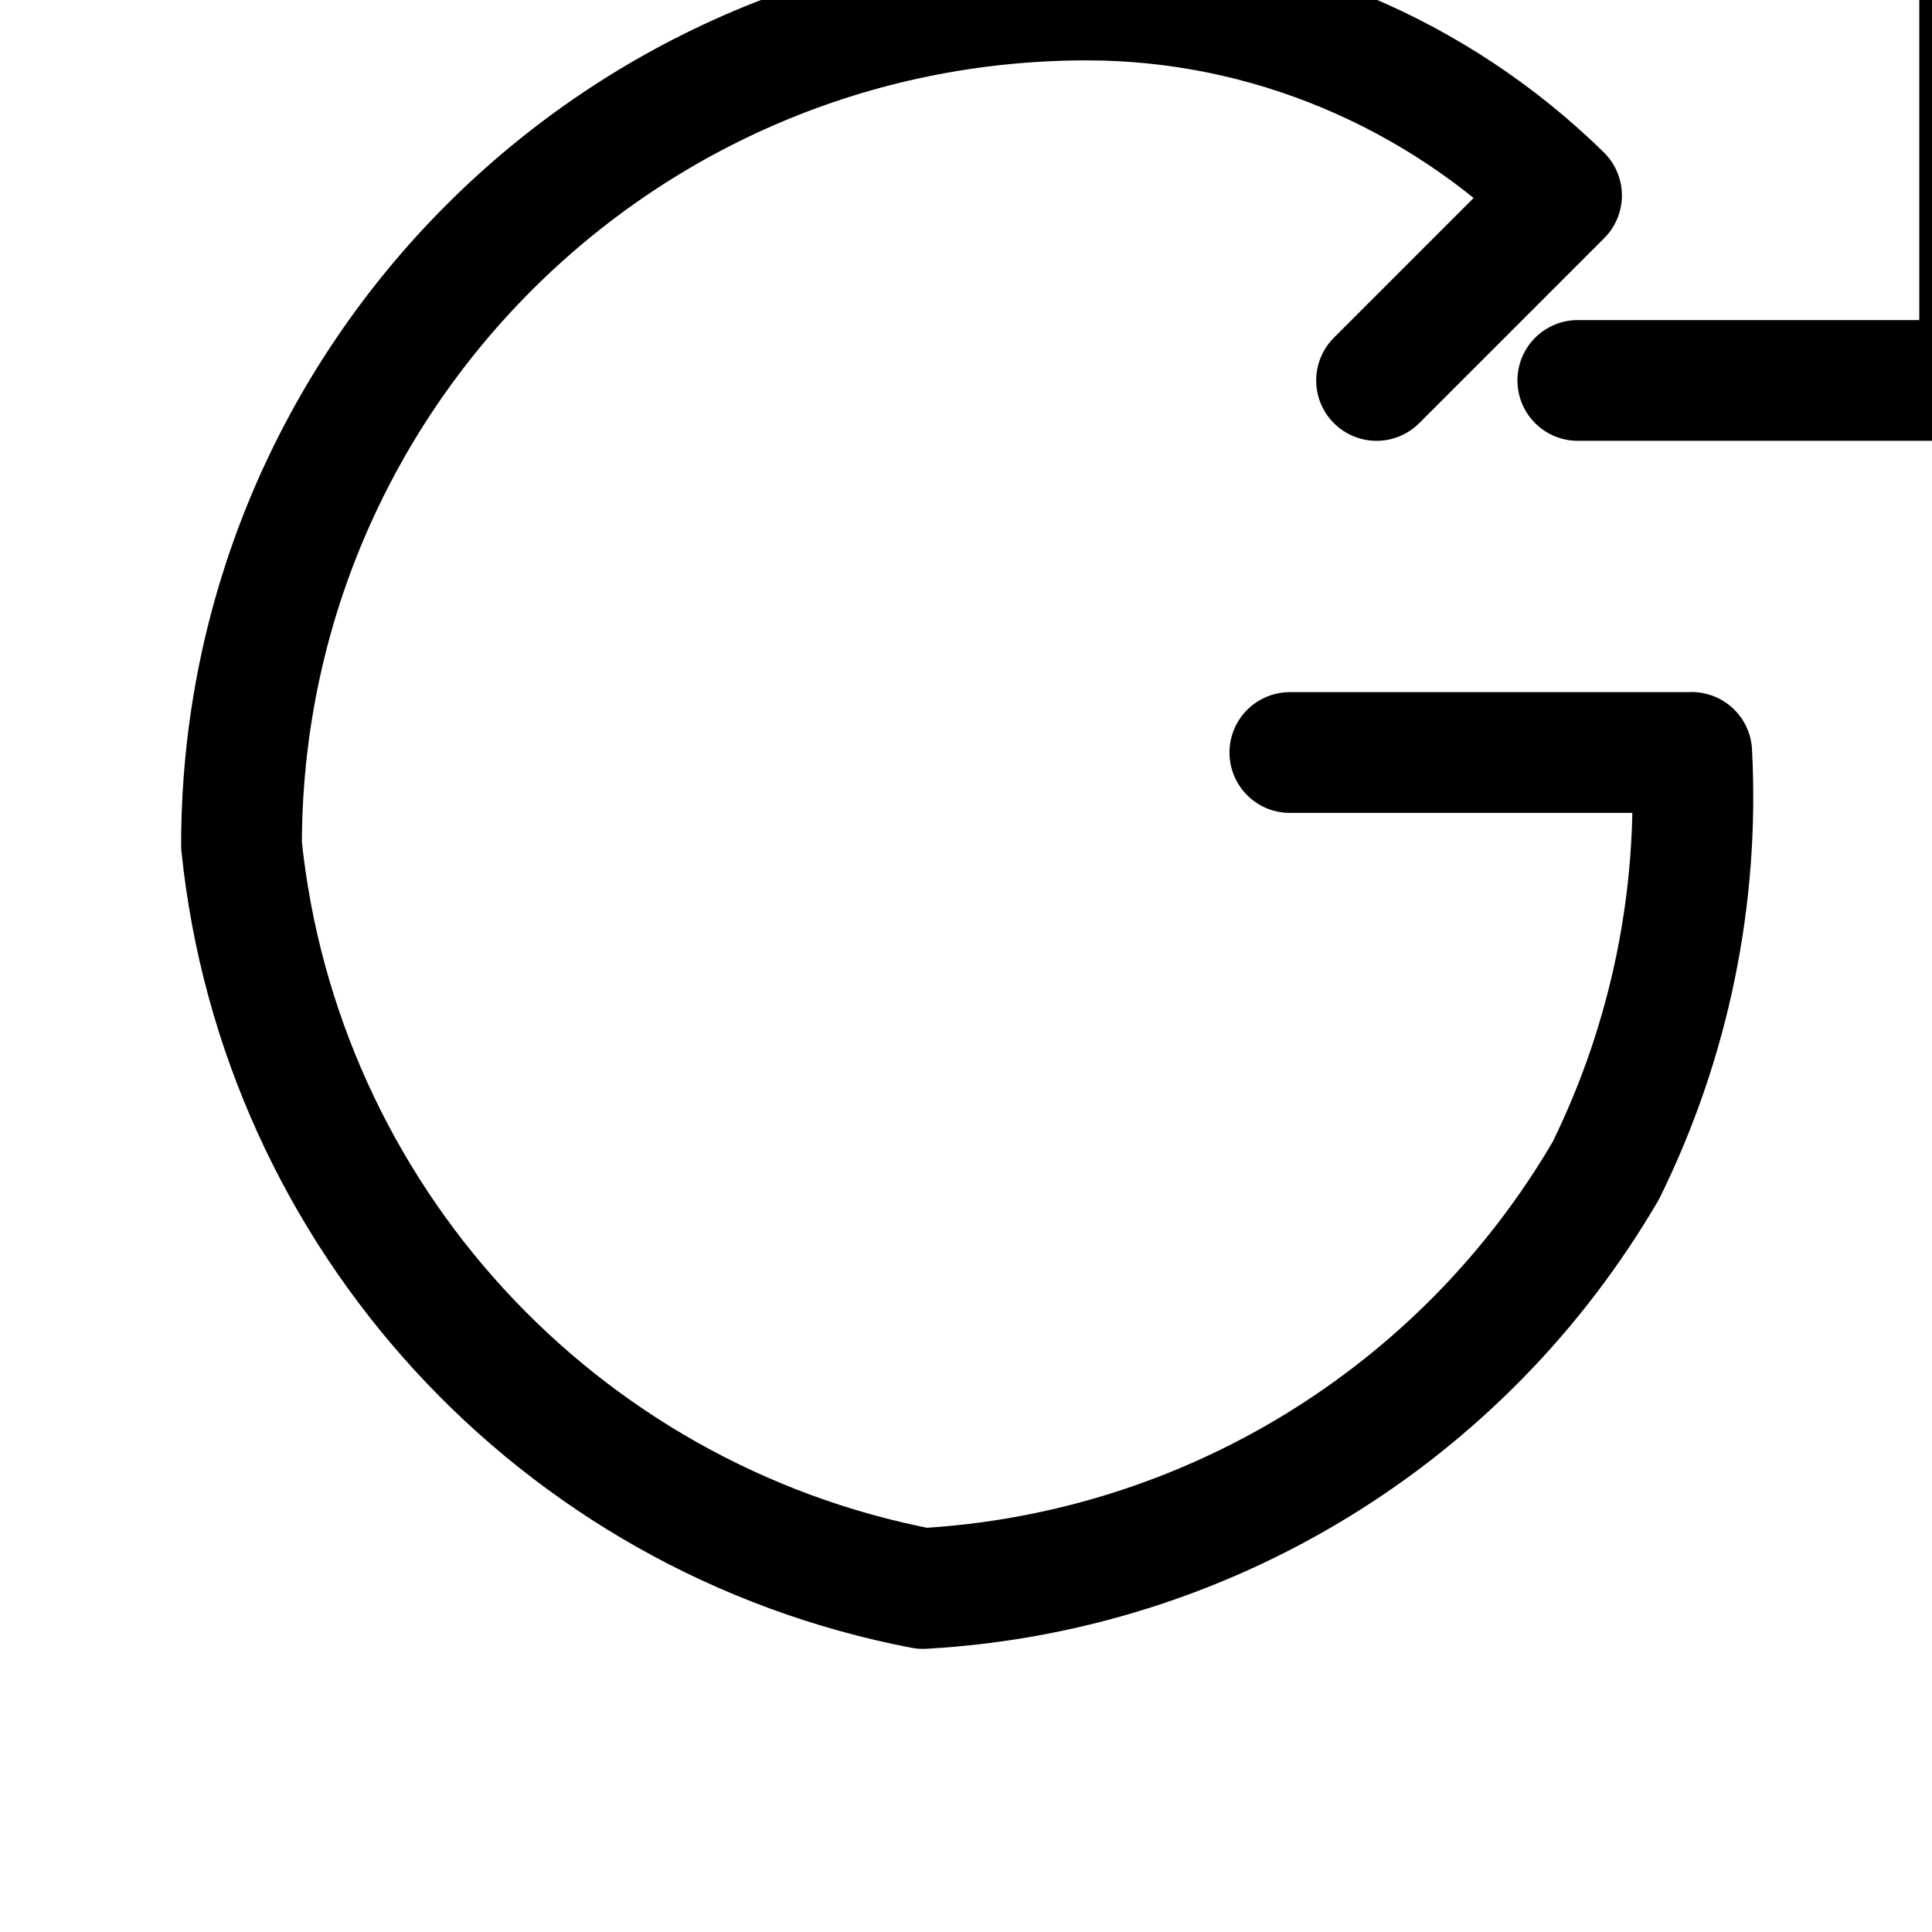
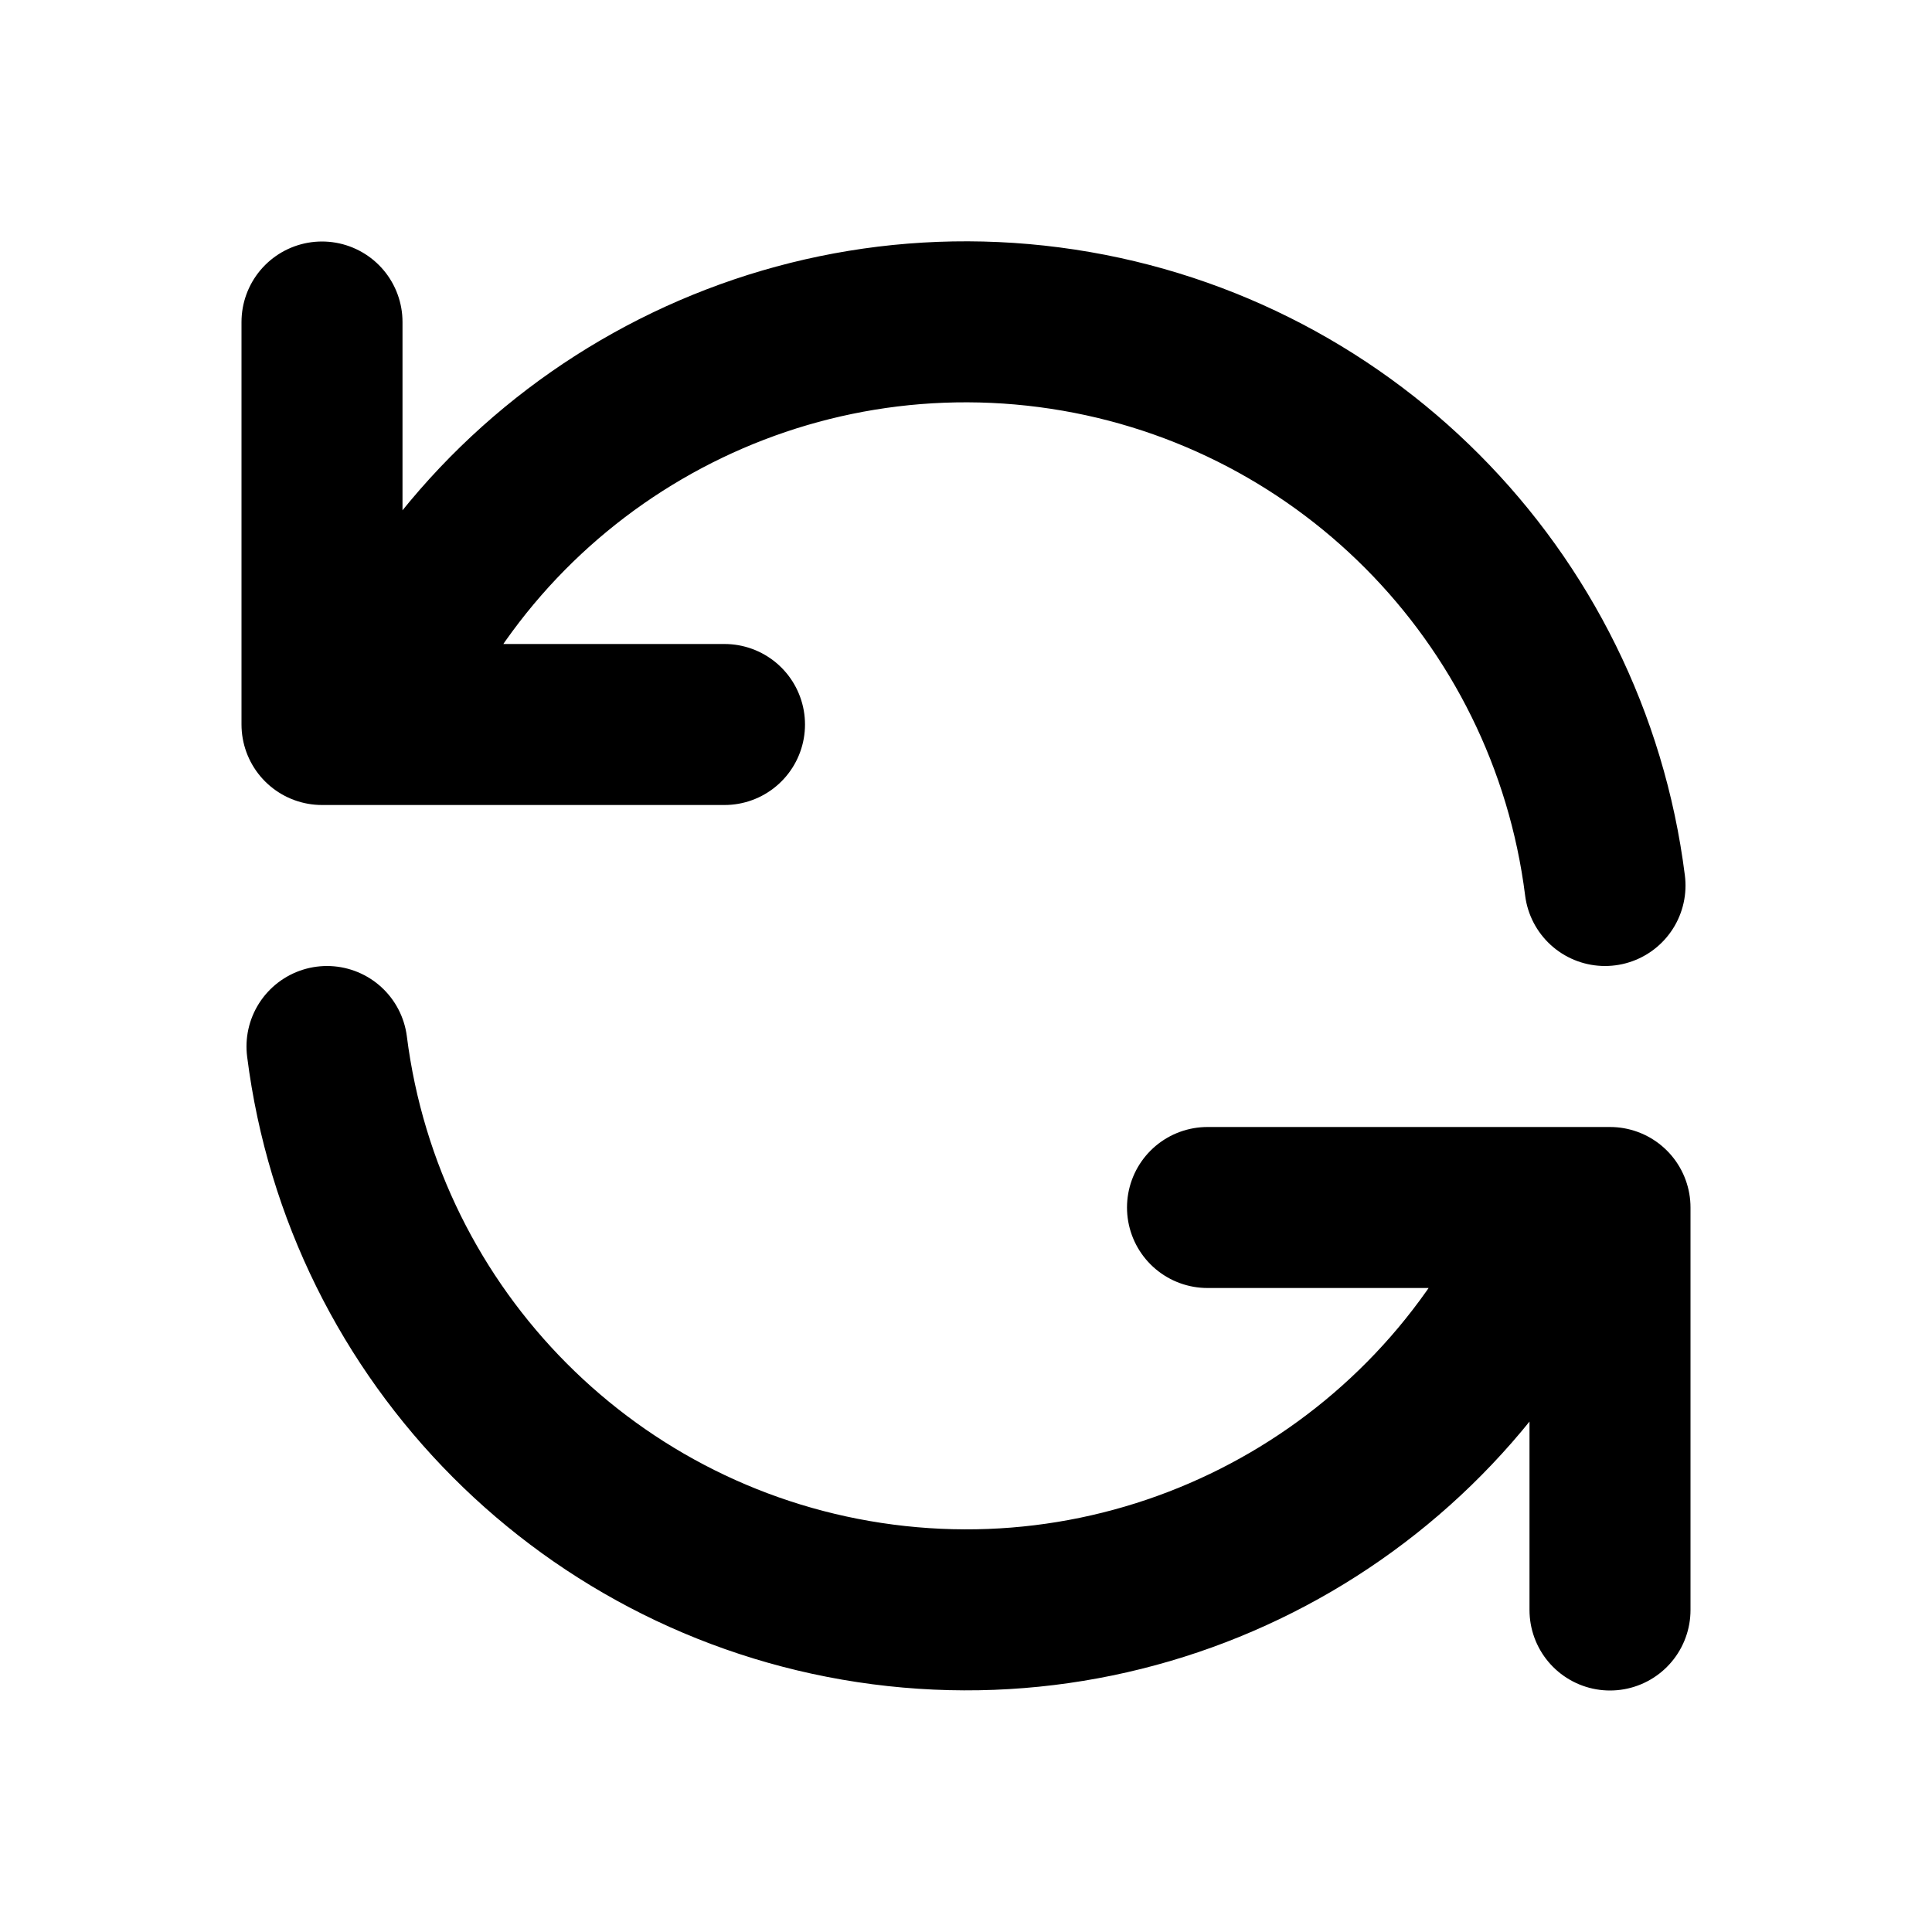
- <svg xmlns="http://www.w3.org/2000/svg" fill="none" viewBox="0 0 24 24" stroke-width="1.5" stroke="currentColor">
-   <path stroke-linecap="round" stroke-linejoin="round" d="M16.023 9.348h4.992v-.001a10.5 10.5 0 01-1.066 5.193 10.5 10.5 0 01-8.485 5.193A10.5 10.5 0 013 10.5a10.5 10.5 0 0110.5-10.5c2.256 0 4.36.92 5.898 2.428l-2.298 2.298m7.492 0l-4.992 0m4.992 0v-4.992" />
+ <svg xmlns="http://www.w3.org/2000/svg" fill="none" viewBox="0 0 24 24" stroke-width="2" stroke="currentColor">
+   <path stroke-linecap="round" stroke-linejoin="round" d="M4 4v5h.582m15.356 2A8.001 8.001 0 004.582 9m0 0H9m11 11v-5h-.581m0 0a8.003 8.003 0 01-15.357-2m15.357 2H15" />
</svg>
